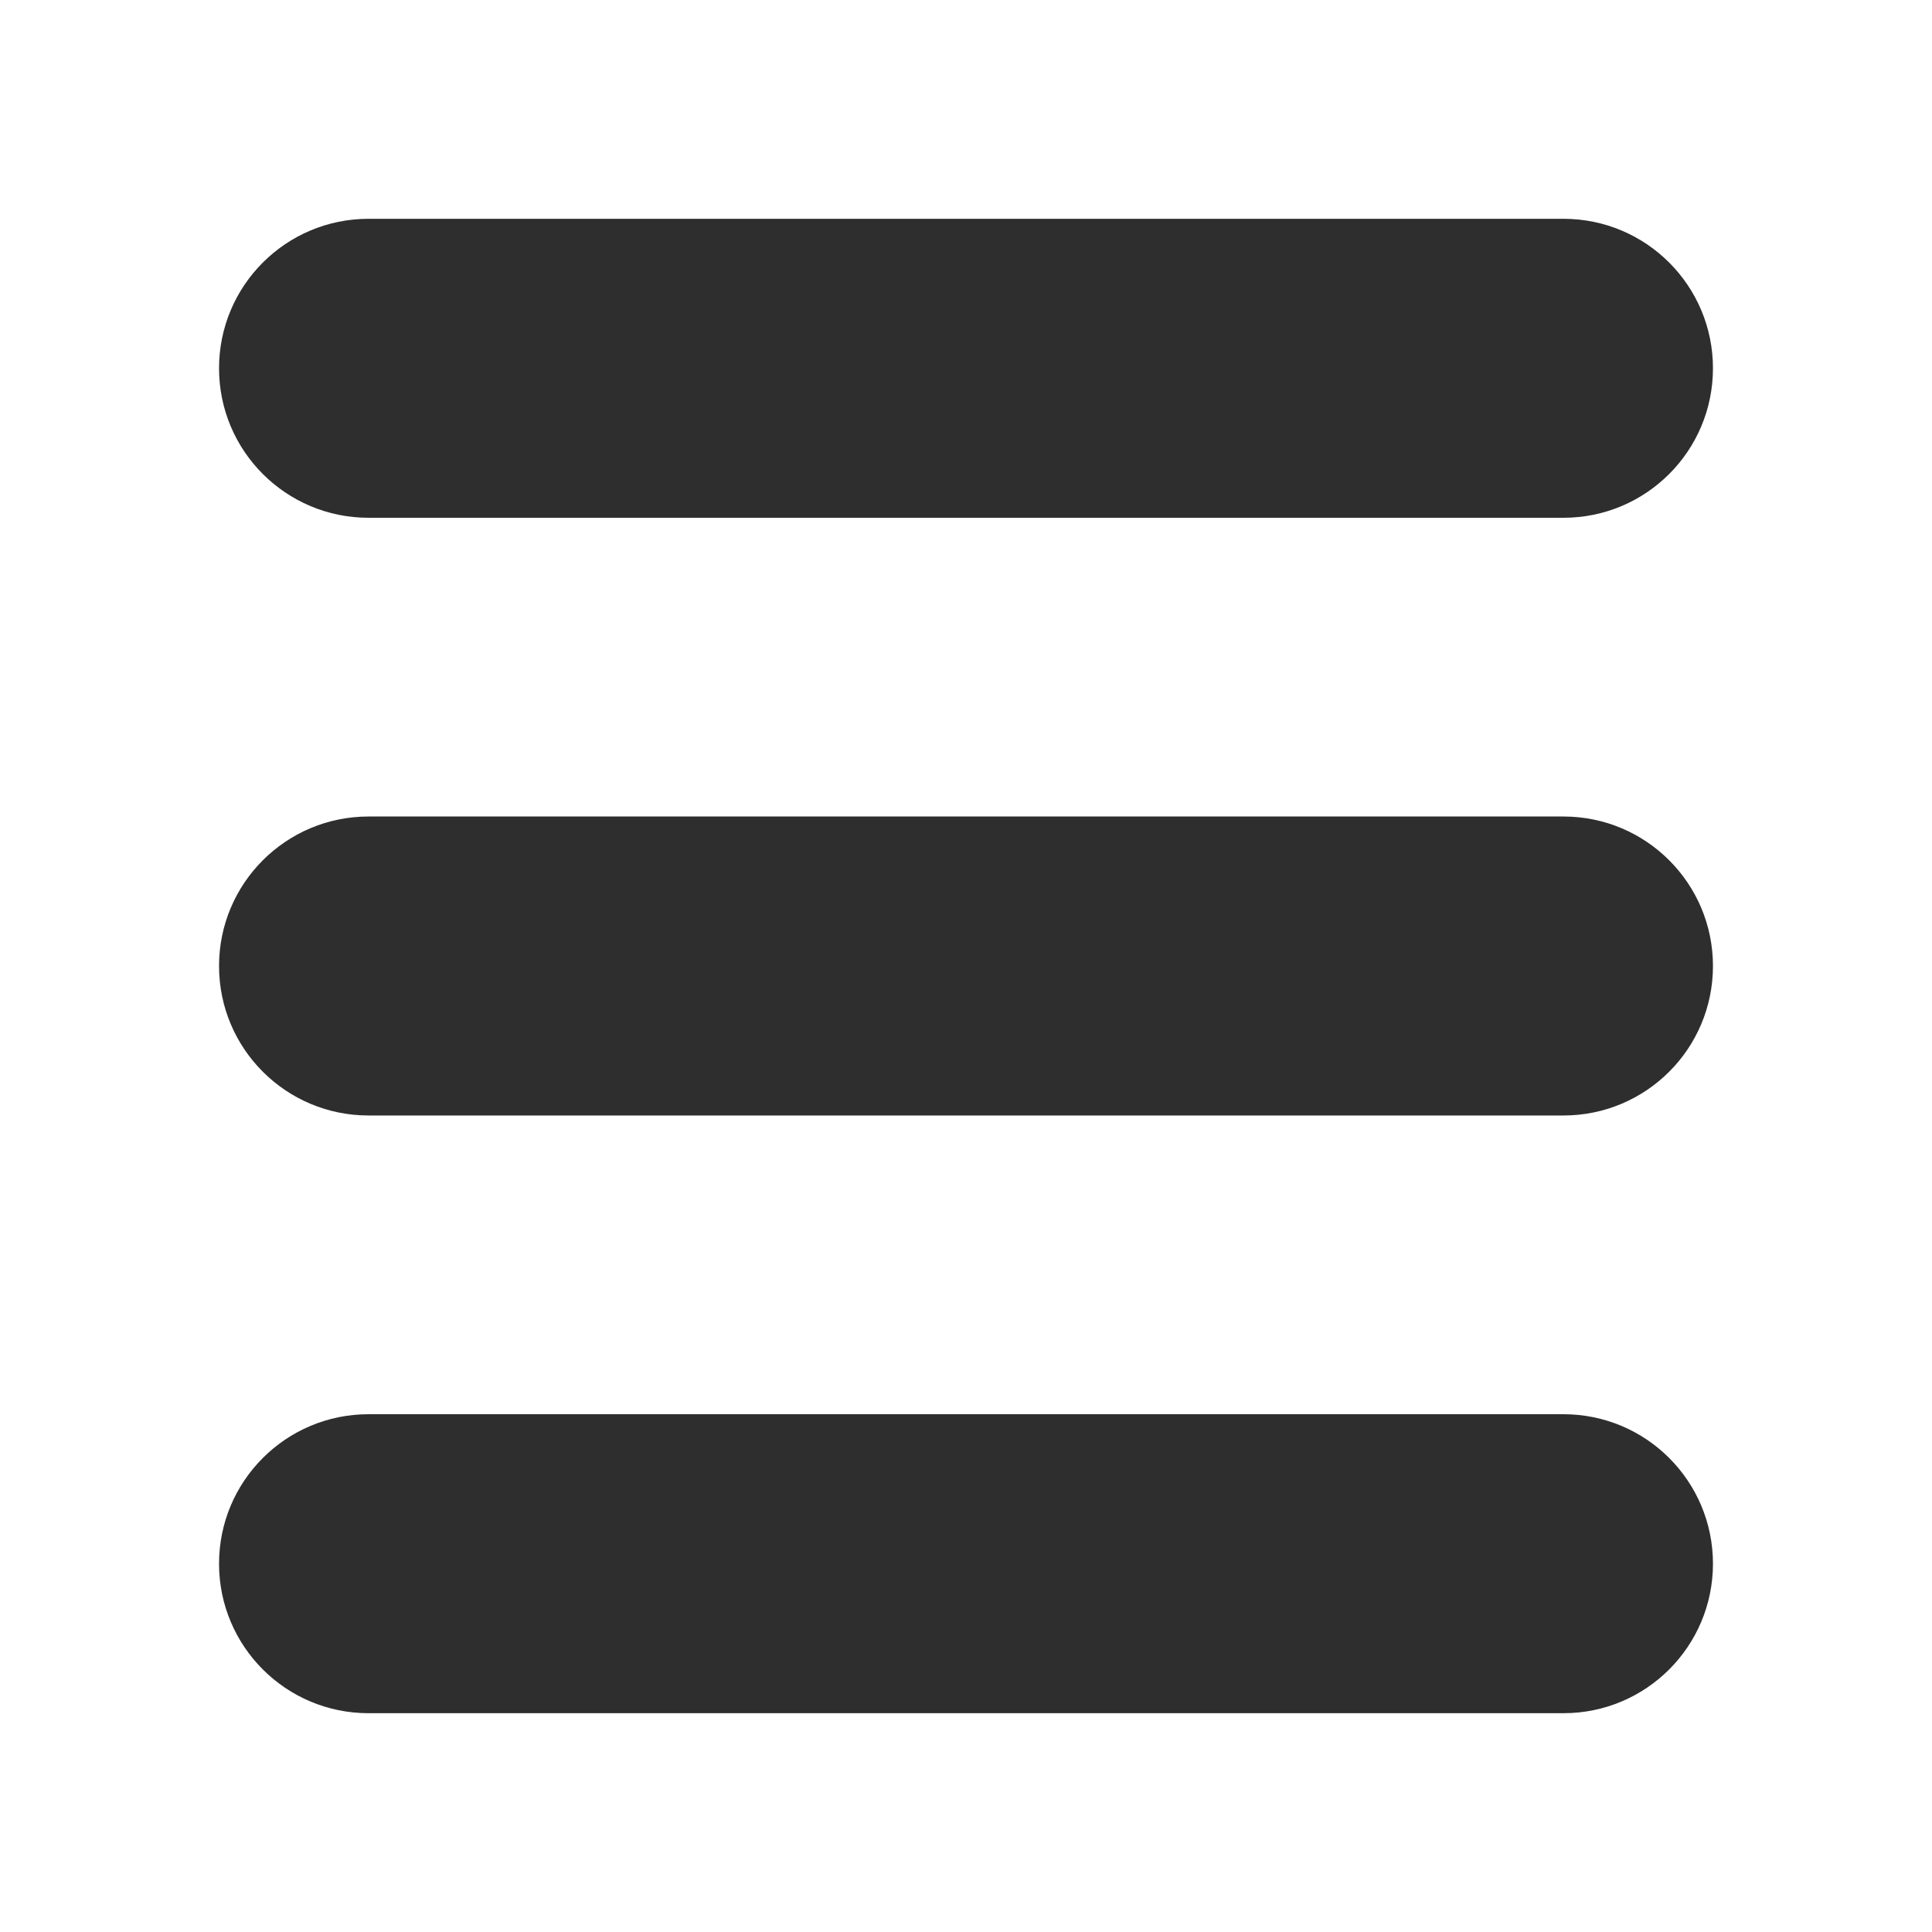
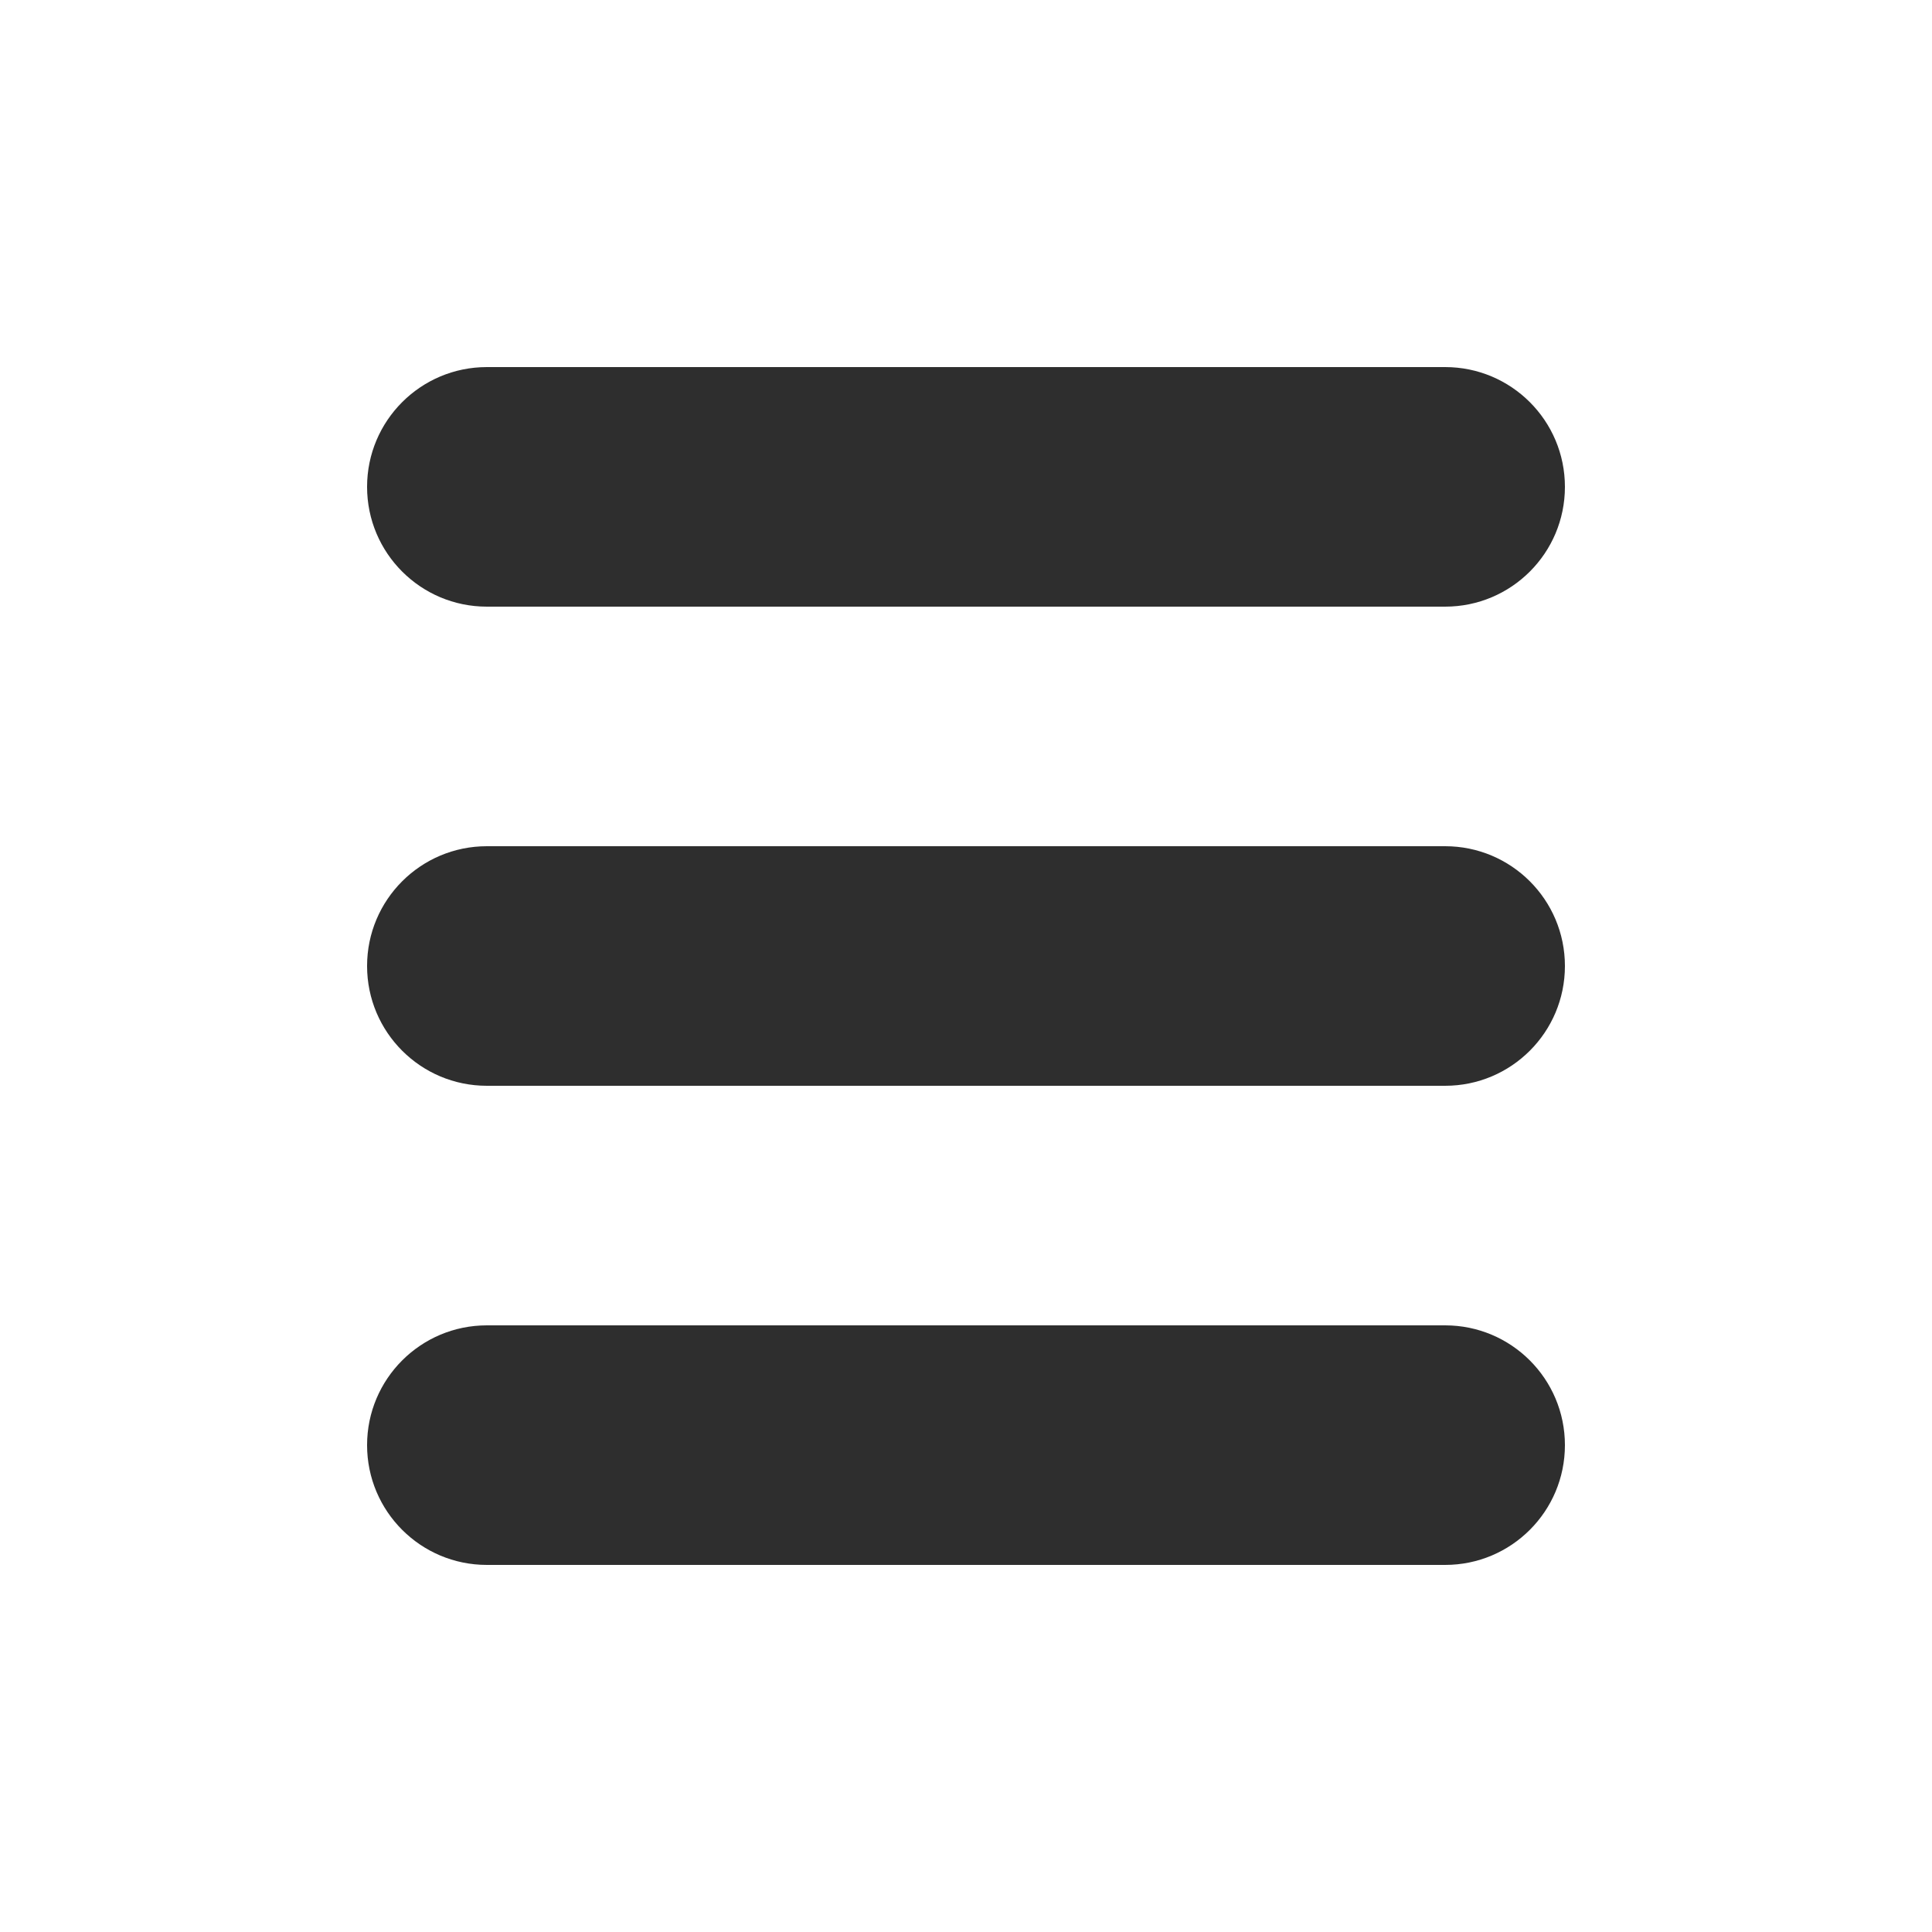
<svg xmlns="http://www.w3.org/2000/svg" version="1.1" id="Layer_1" x="0px" y="0px" viewBox="0 0 800 800" style="enable-background:new 0 0 800 800;" xml:space="preserve">
  <style type="text/css">
	.st0{opacity:0.82;}
</style>
  <g id="XMLID_240_" class="st0">
-     <path id="XMLID_241_" d="M152.6,214.4h494.8c34.2,0,61.9-27.7,61.9-61.9s-27.7-61.9-61.9-61.9H152.6c-34.2,0-61.9,27.7-61.9,61.9   S118.4,214.4,152.6,214.4z" />
-     <path id="XMLID_242_" d="M647.4,338.1H152.6c-34.2,0-61.9,27.7-61.9,61.9s27.7,61.9,61.9,61.9h494.8c34.2,0,61.9-27.7,61.9-61.9   S681.6,338.1,647.4,338.1z" />
-     <path id="XMLID_243_" d="M647.4,585.6H152.6c-34.2,0-61.9,27.7-61.9,61.9c0,34.2,27.7,61.9,61.9,61.9h494.8   c34.2,0,61.9-27.7,61.9-61.9C709.3,613.3,681.6,585.6,647.4,585.6z" />
+     <path id="XMLID_241_" d="M201.6,251.2h396.8c27.4,0,49.6-22.2,49.6-49.6S625.8,152,598.4,152H201.6c-27.4,0-49.6,22.2-49.6,49.6   S174.2,251.2,201.6,251.2z" />
+     <path id="XMLID_242_" d="M598.4,350.4H201.6c-27.4,0-49.6,22.2-49.6,49.6c0,27.4,22.2,49.6,49.6,49.6h396.8   c27.4,0,49.6-22.2,49.6-49.6C648,372.6,625.8,350.4,598.4,350.4z" />
+     <path id="XMLID_243_" d="M598.4,548.8H201.6c-27.4,0-49.6,22.2-49.6,49.6c0,27.4,22.2,49.6,49.6,49.6h396.8   c27.4,0,49.6-22.2,49.6-49.6C648,571,625.8,548.8,598.4,548.8z" />
  </g>
</svg>
